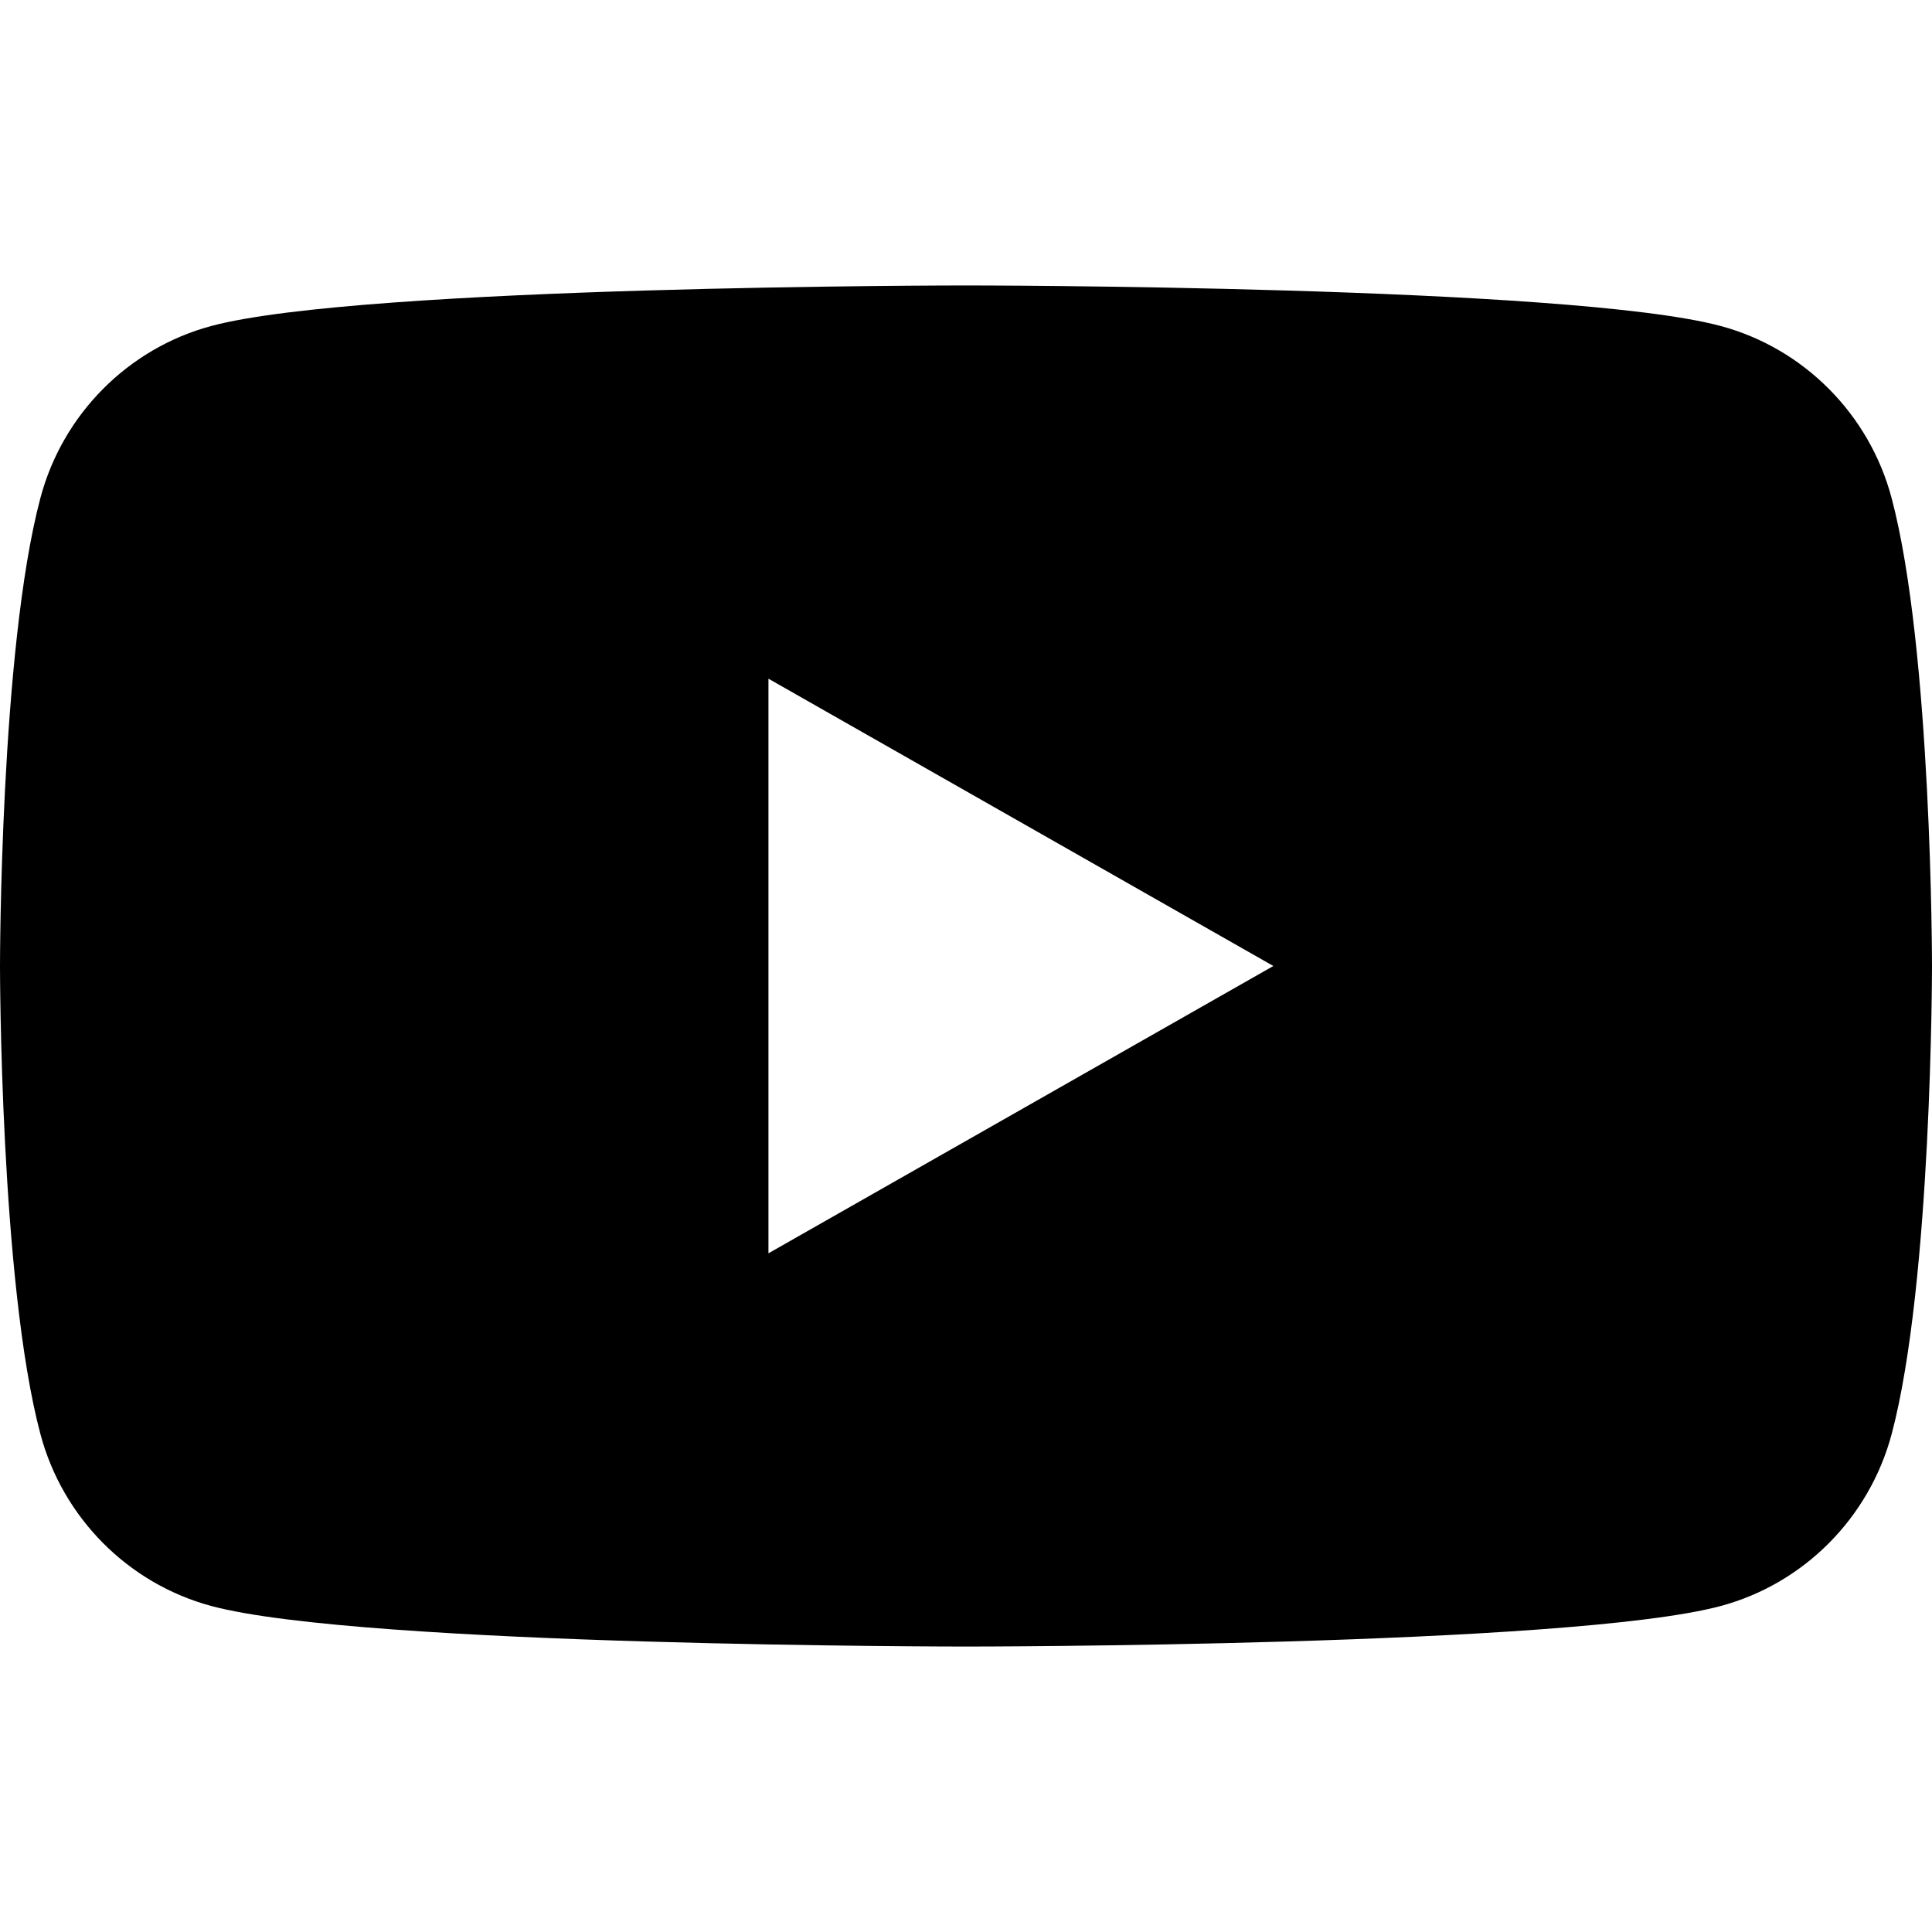
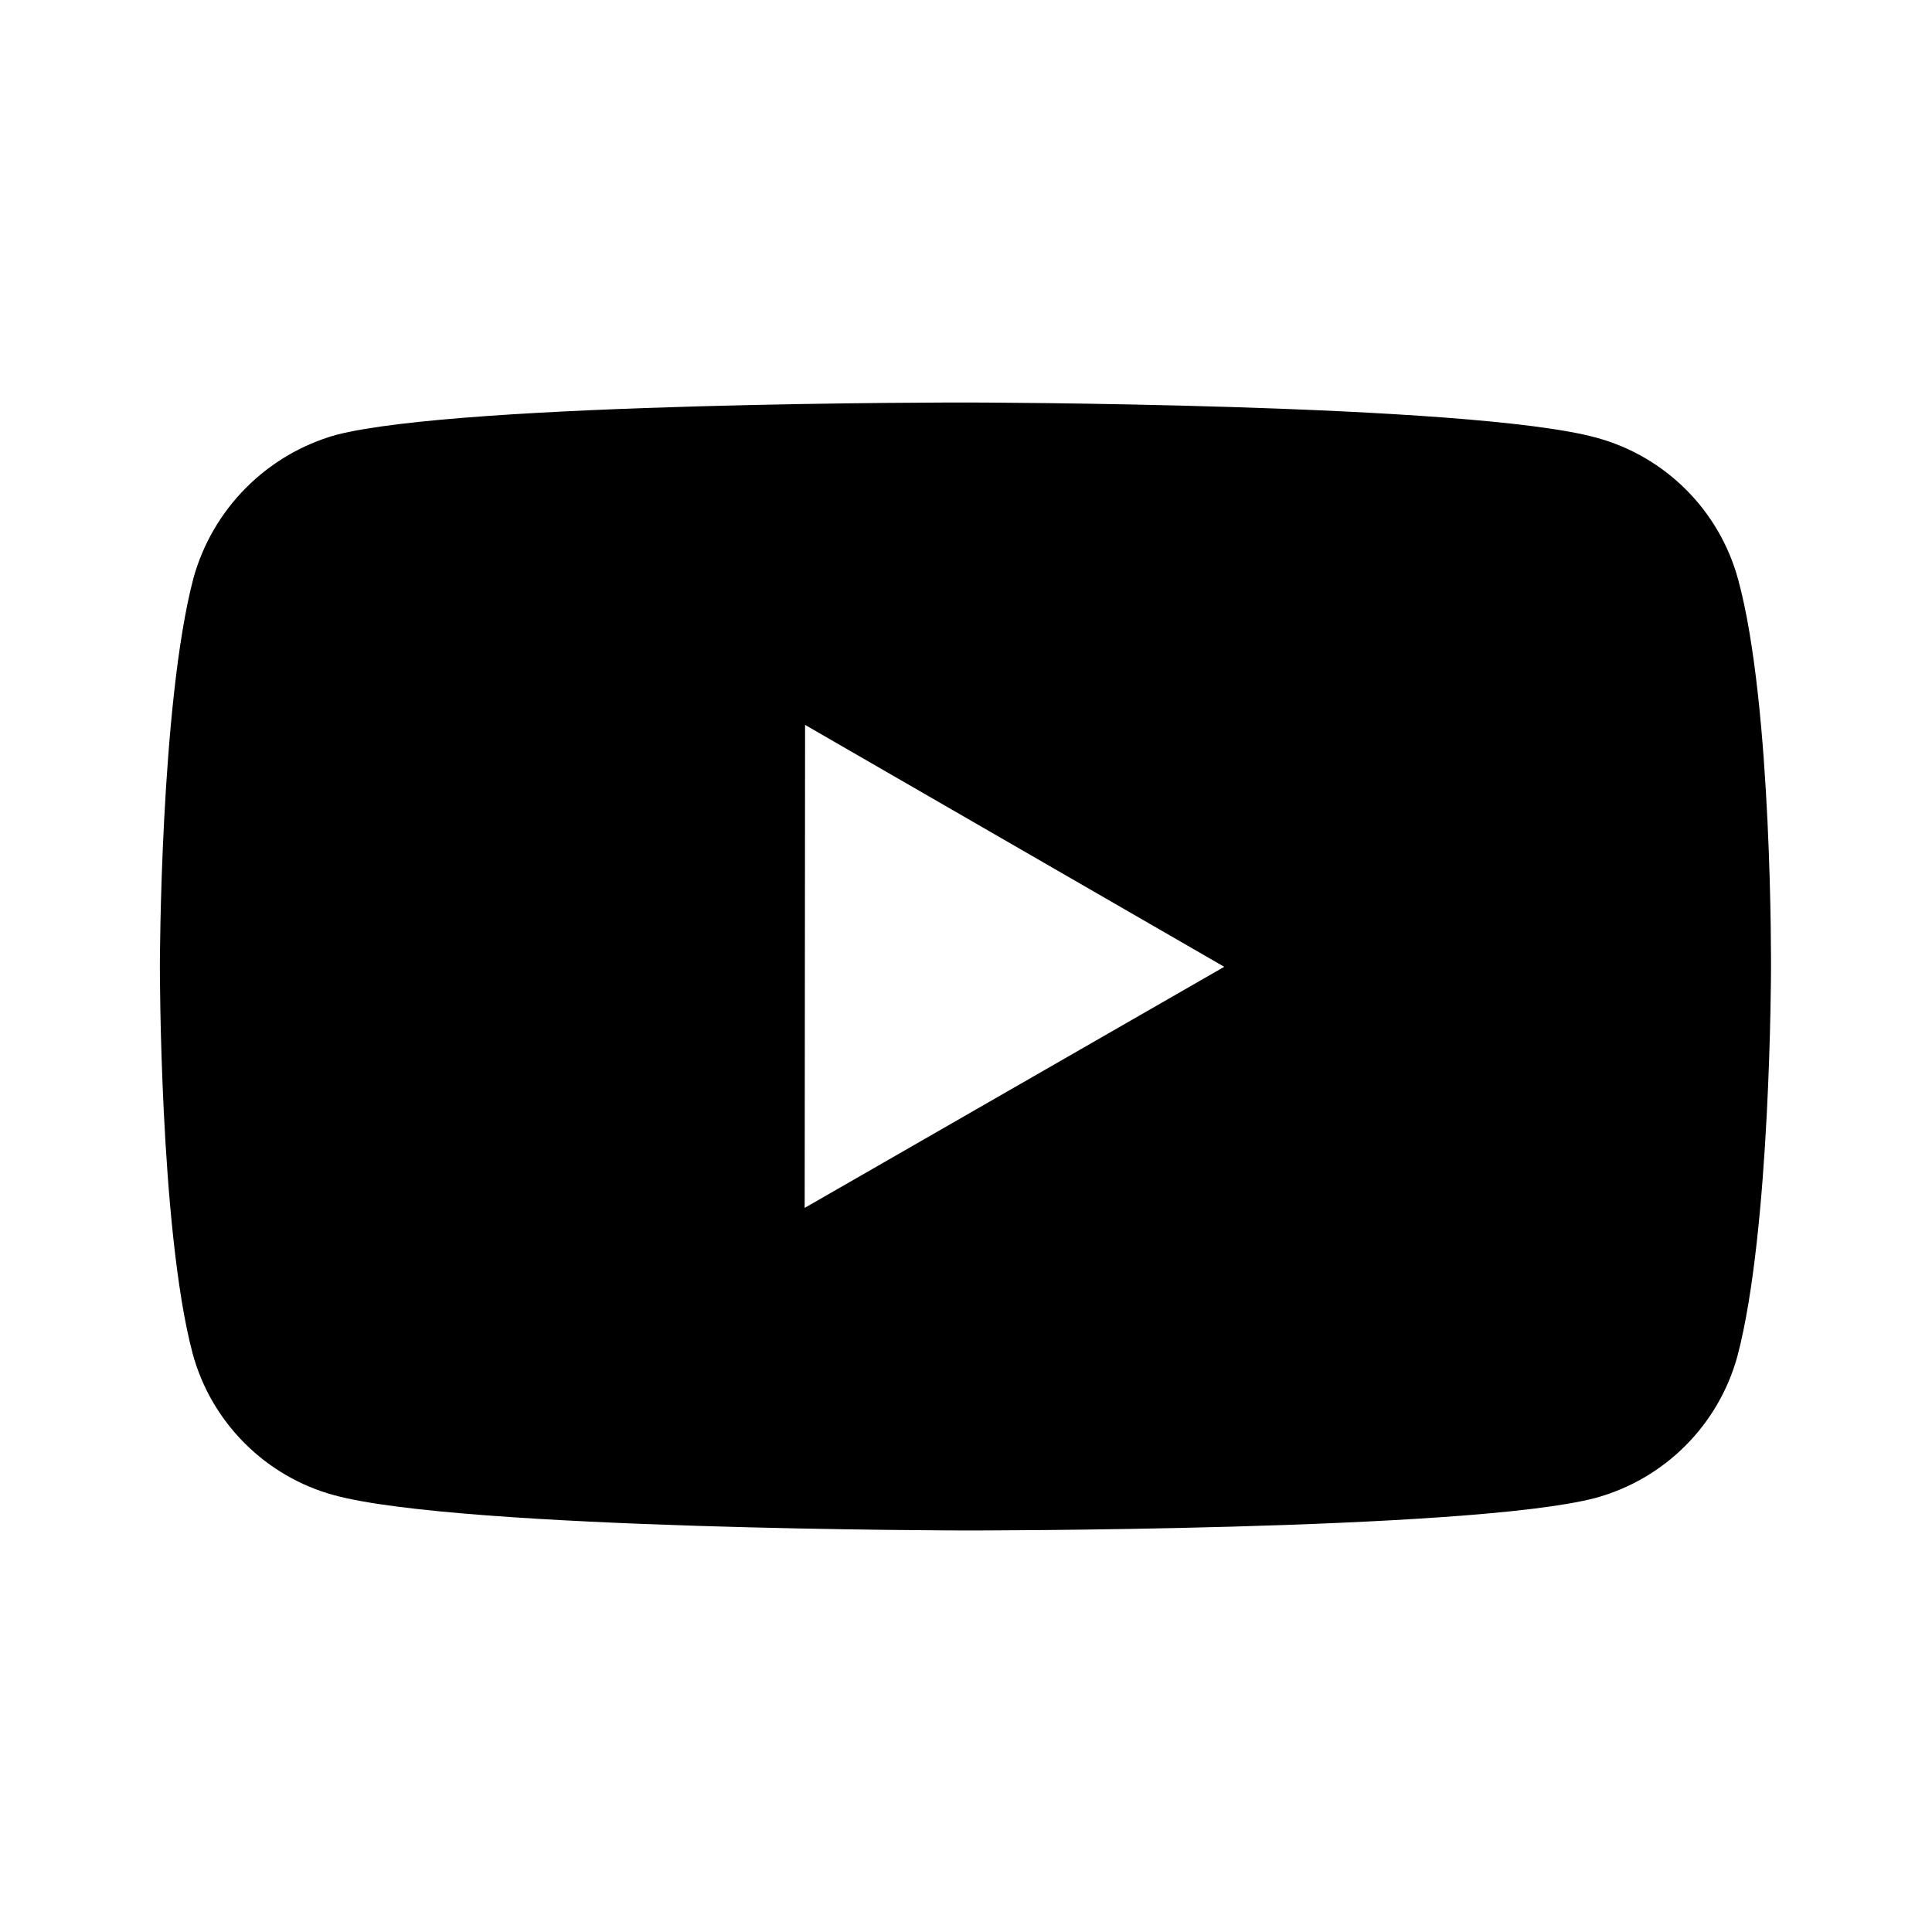
- <svg xmlns="http://www.w3.org/2000/svg" version="1.1" id="Capa_1" x="0px" y="0px" viewBox="0 0 24 24" style="enable-background:new 0 0 24 24;" xml:space="preserve" width="512" height="512">
-   <g id="XMLID_184_">
-     <path d="M23.498,6.186c-0.276-1.039-1.089-1.858-2.122-2.136C19.505,3.546,12,3.546,12,3.546s-7.505,0-9.377,0.504   C1.591,4.328,0.778,5.146,0.502,6.186C0,8.07,0,12,0,12s0,3.93,0.502,5.814c0.276,1.039,1.089,1.858,2.122,2.136   C4.495,20.454,12,20.454,12,20.454s7.505,0,9.377-0.504c1.032-0.278,1.845-1.096,2.122-2.136C24,15.93,24,12,24,12   S24,8.07,23.498,6.186z M9.546,15.569V8.431L15.818,12L9.546,15.569z" />
-   </g>
+ <svg xmlns="http://www.w3.org/2000/svg" width="24" height="24" viewBox="0 0 24 24" style="fill: rgba(0, 0, 0, 1);transform: ;msFilter:;">
+   <path d="M21.593 7.203a2.506 2.506 0 0 0-1.762-1.766C18.265 5.007 12 5 12 5s-6.264-.007-7.831.404a2.56 2.56 0 0 0-1.766 1.778c-.413 1.566-.417 4.814-.417 4.814s-.004 3.264.406 4.814c.23.857.905 1.534 1.763 1.765 1.582.43 7.83.437 7.83.437s6.265.007 7.831-.403a2.515 2.515 0 0 0 1.767-1.763c.414-1.565.417-4.812.417-4.812s.02-3.265-.407-4.831zM9.996 15.005l.005-6 5.207 3.005-5.212 2.995z" />
</svg>
